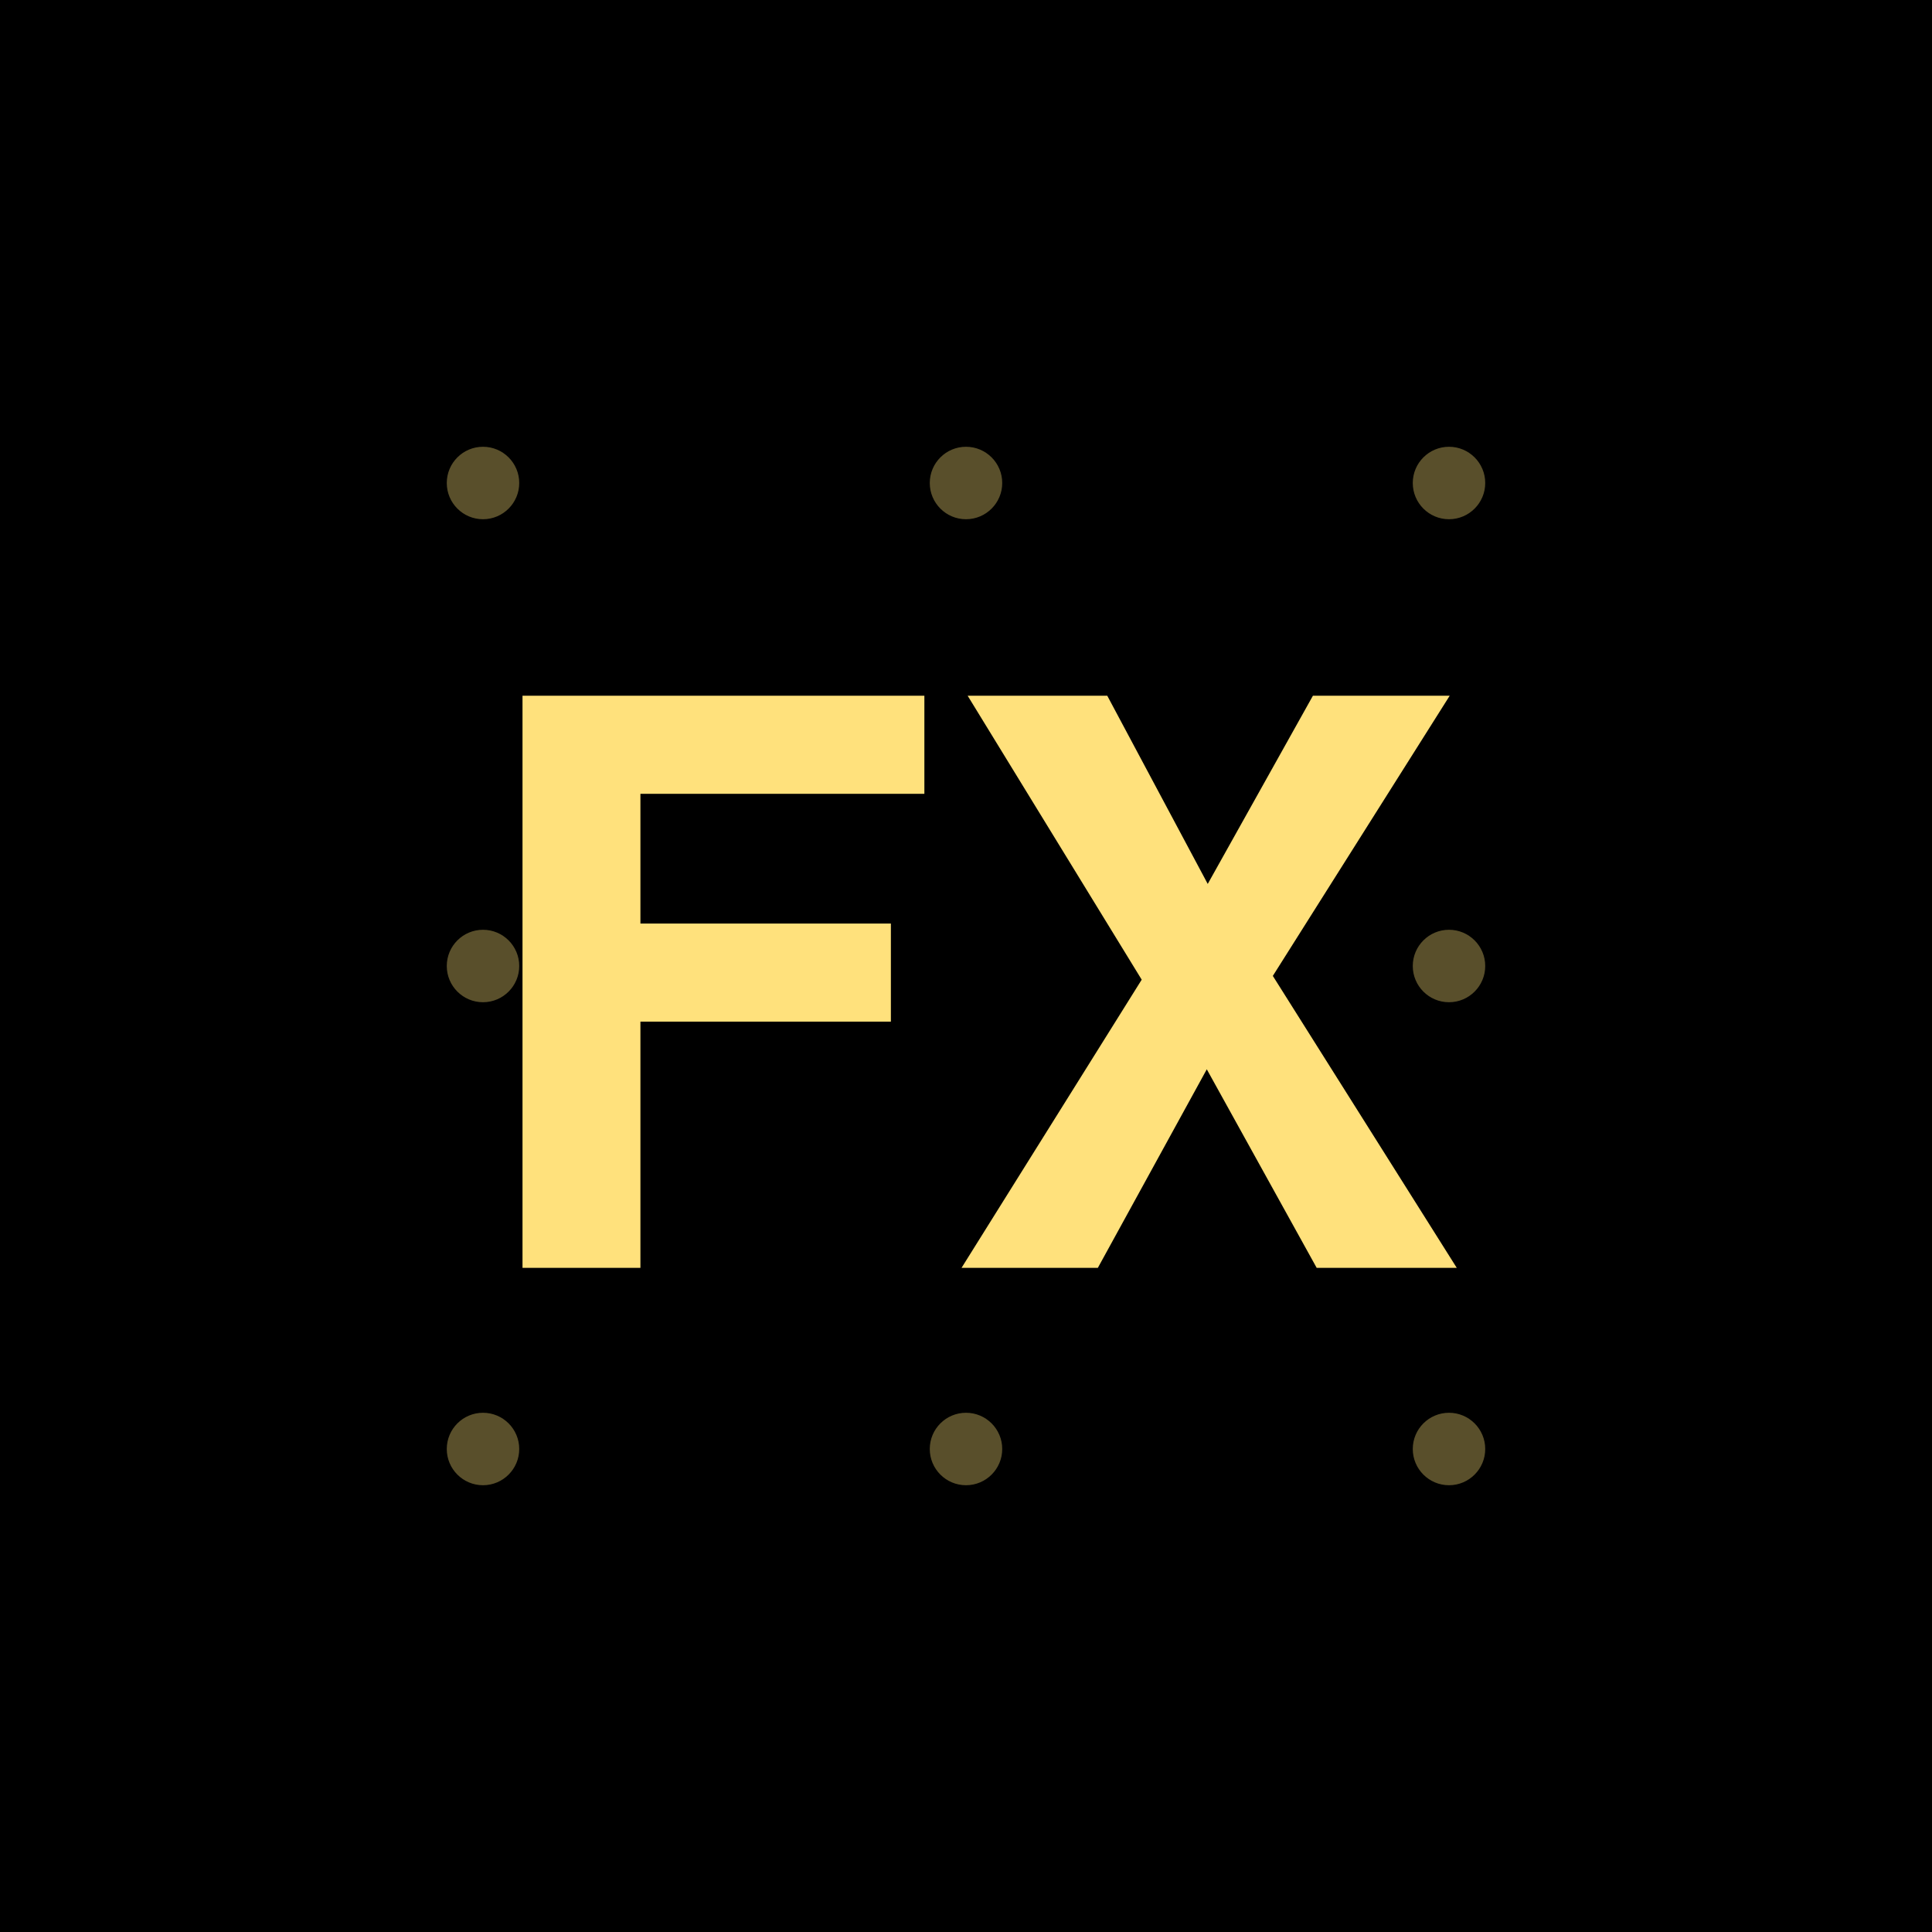
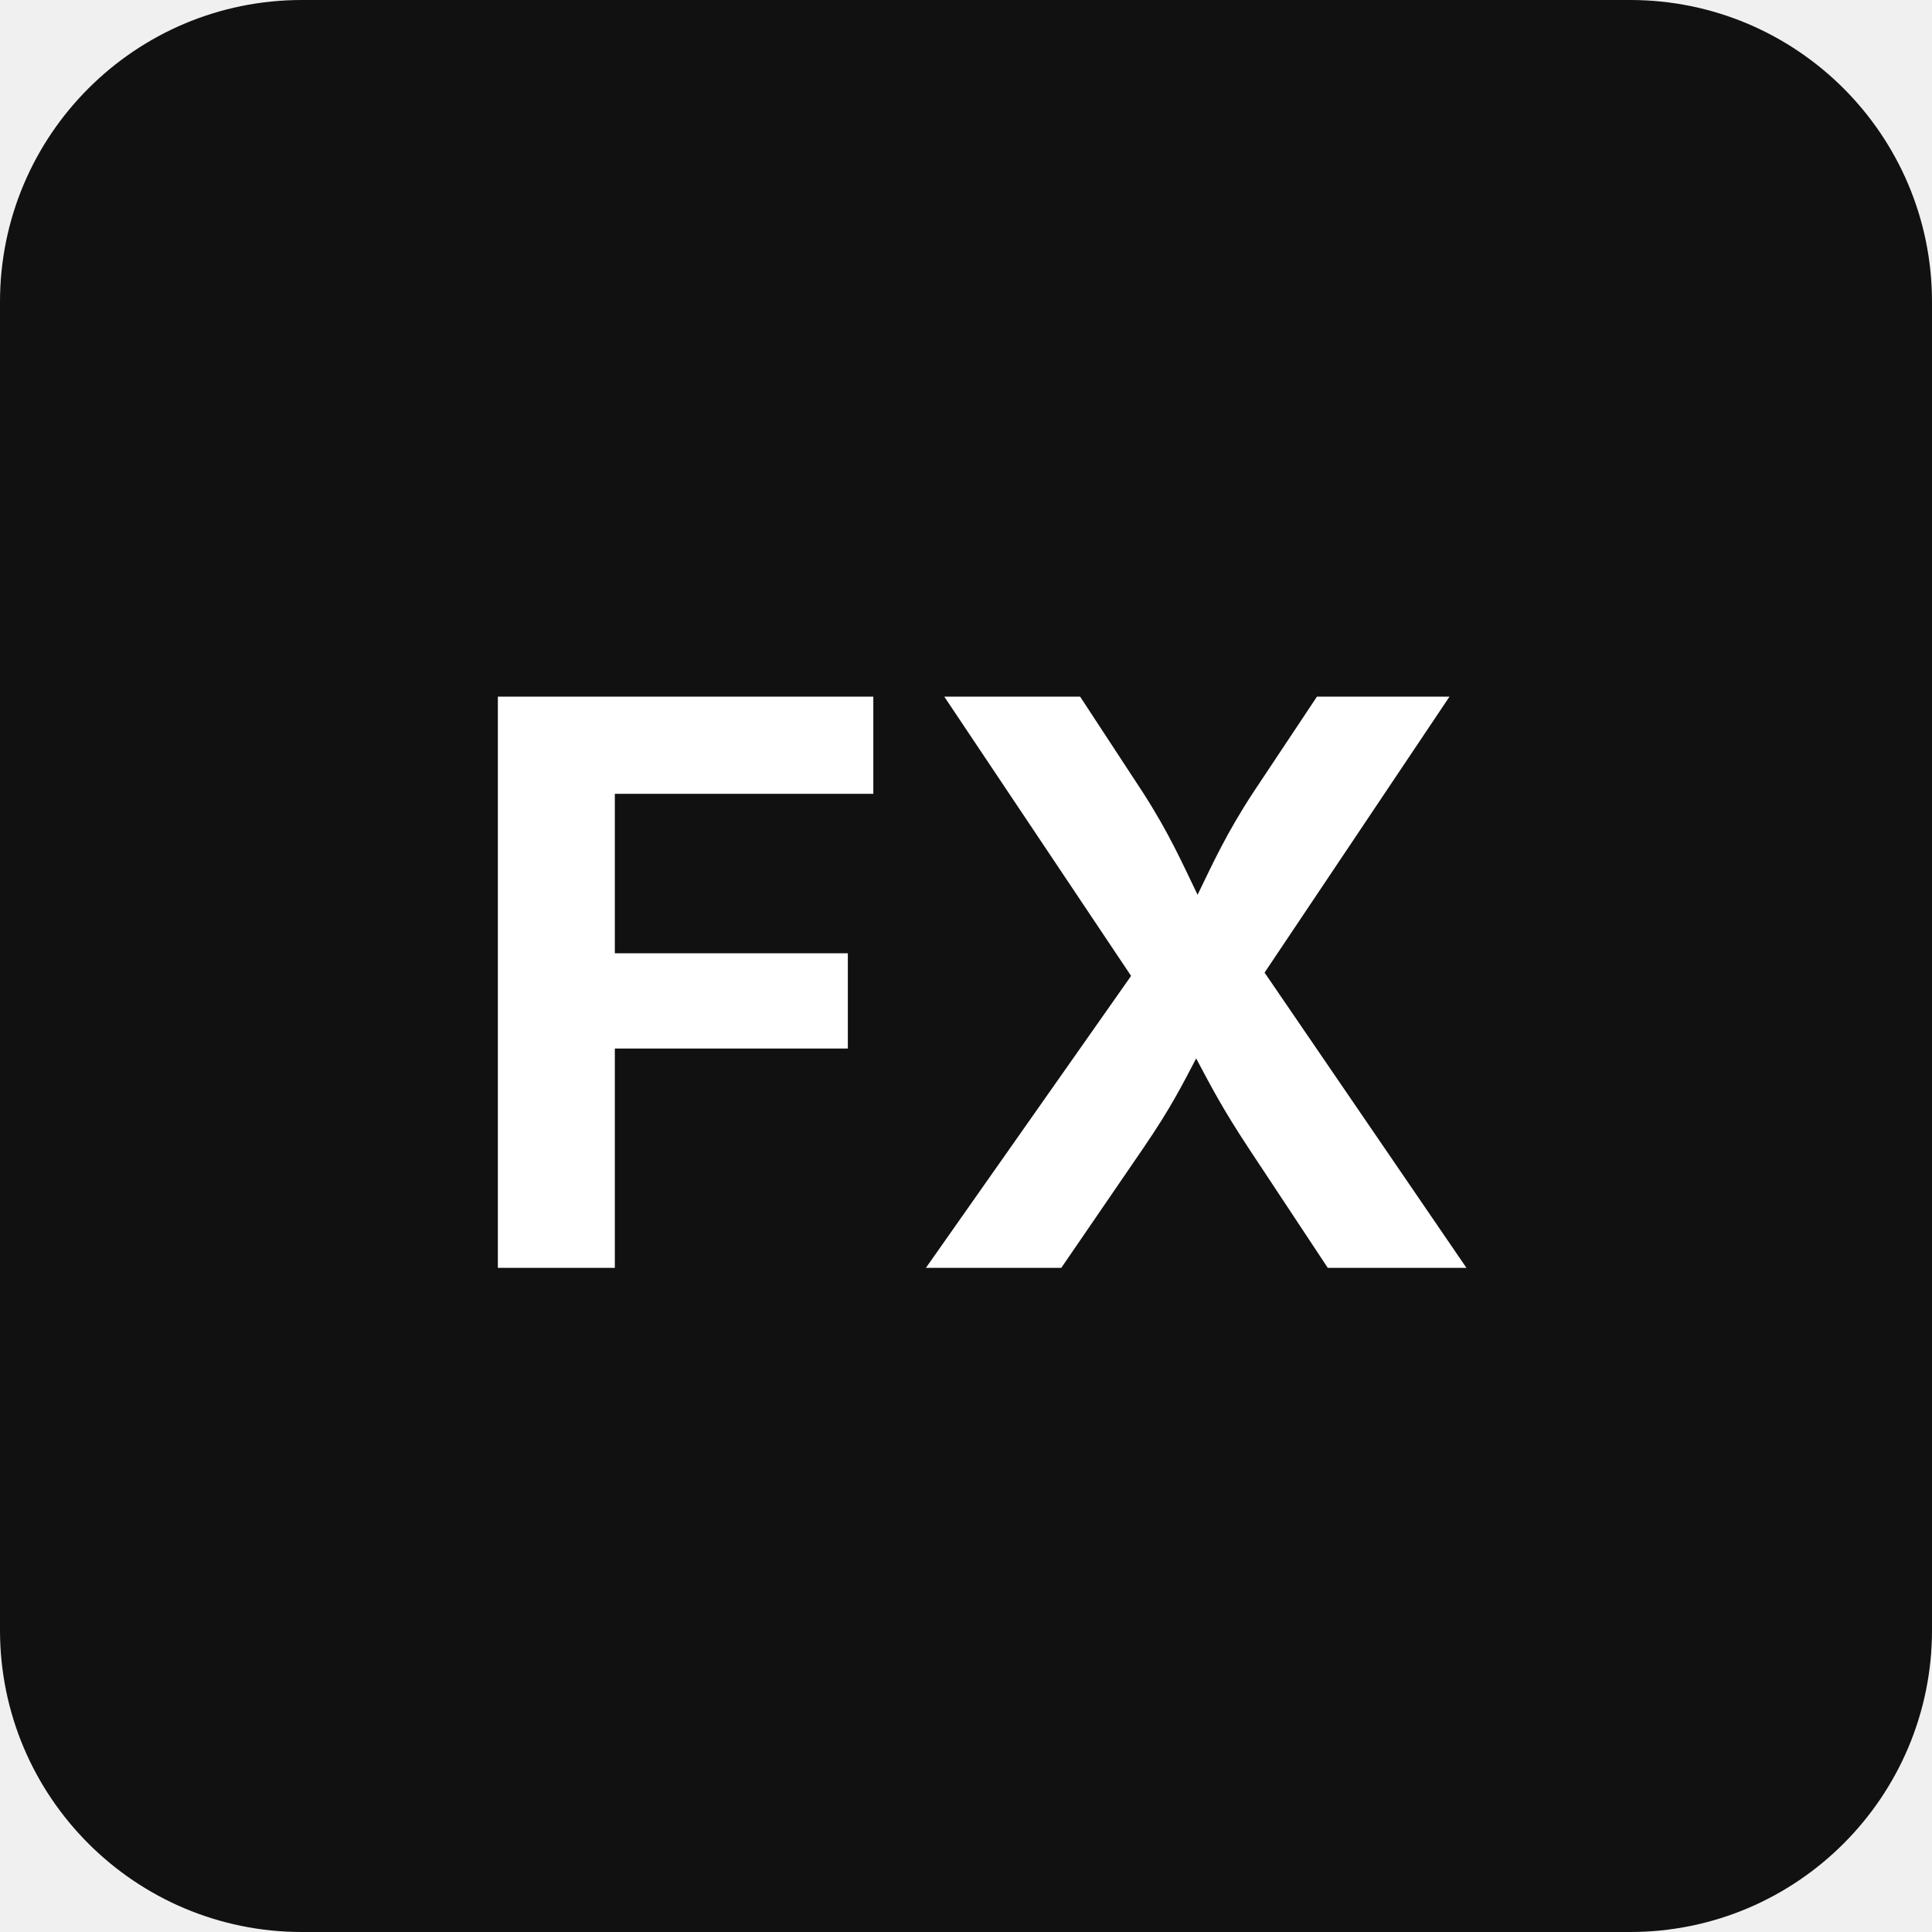
<svg xmlns="http://www.w3.org/2000/svg" viewBox="0 0 64 64">
-   <rect width="64" height="64" fill="#000000" />
-   <circle cx="16" cy="16" r="1.2" fill="#ffe17c" fill-opacity="0.35" />
-   <circle cx="32" cy="16" r="1.2" fill="#ffe17c" fill-opacity="0.35" />
-   <circle cx="48" cy="16" r="1.2" fill="#ffe17c" fill-opacity="0.35" />
-   <circle cx="16" cy="32" r="1.2" fill="#ffe17c" fill-opacity="0.35" />
-   <circle cx="48" cy="32" r="1.2" fill="#ffe17c" fill-opacity="0.35" />
-   <circle cx="16" cy="48" r="1.2" fill="#ffe17c" fill-opacity="0.35" />
-   <circle cx="32" cy="48" r="1.2" fill="#ffe17c" fill-opacity="0.35" />
-   <circle cx="48" cy="48" r="1.2" fill="#ffe17c" fill-opacity="0.35" />
-   <text x="32" y="42" text-anchor="middle" font-family="Arial Black, Helvetica, sans-serif" font-size="26" font-weight="900" fill="#ffe17c">FX</text>
+   <rect width="64" height="64" rx="10" fill="#111111" />
+   <text x="32" y="42" text-anchor="middle" font-family="Inter, Arial, Helvetica, sans-serif" font-size="26" font-weight="700" fill="#ffffff">FX</text>
</svg>
